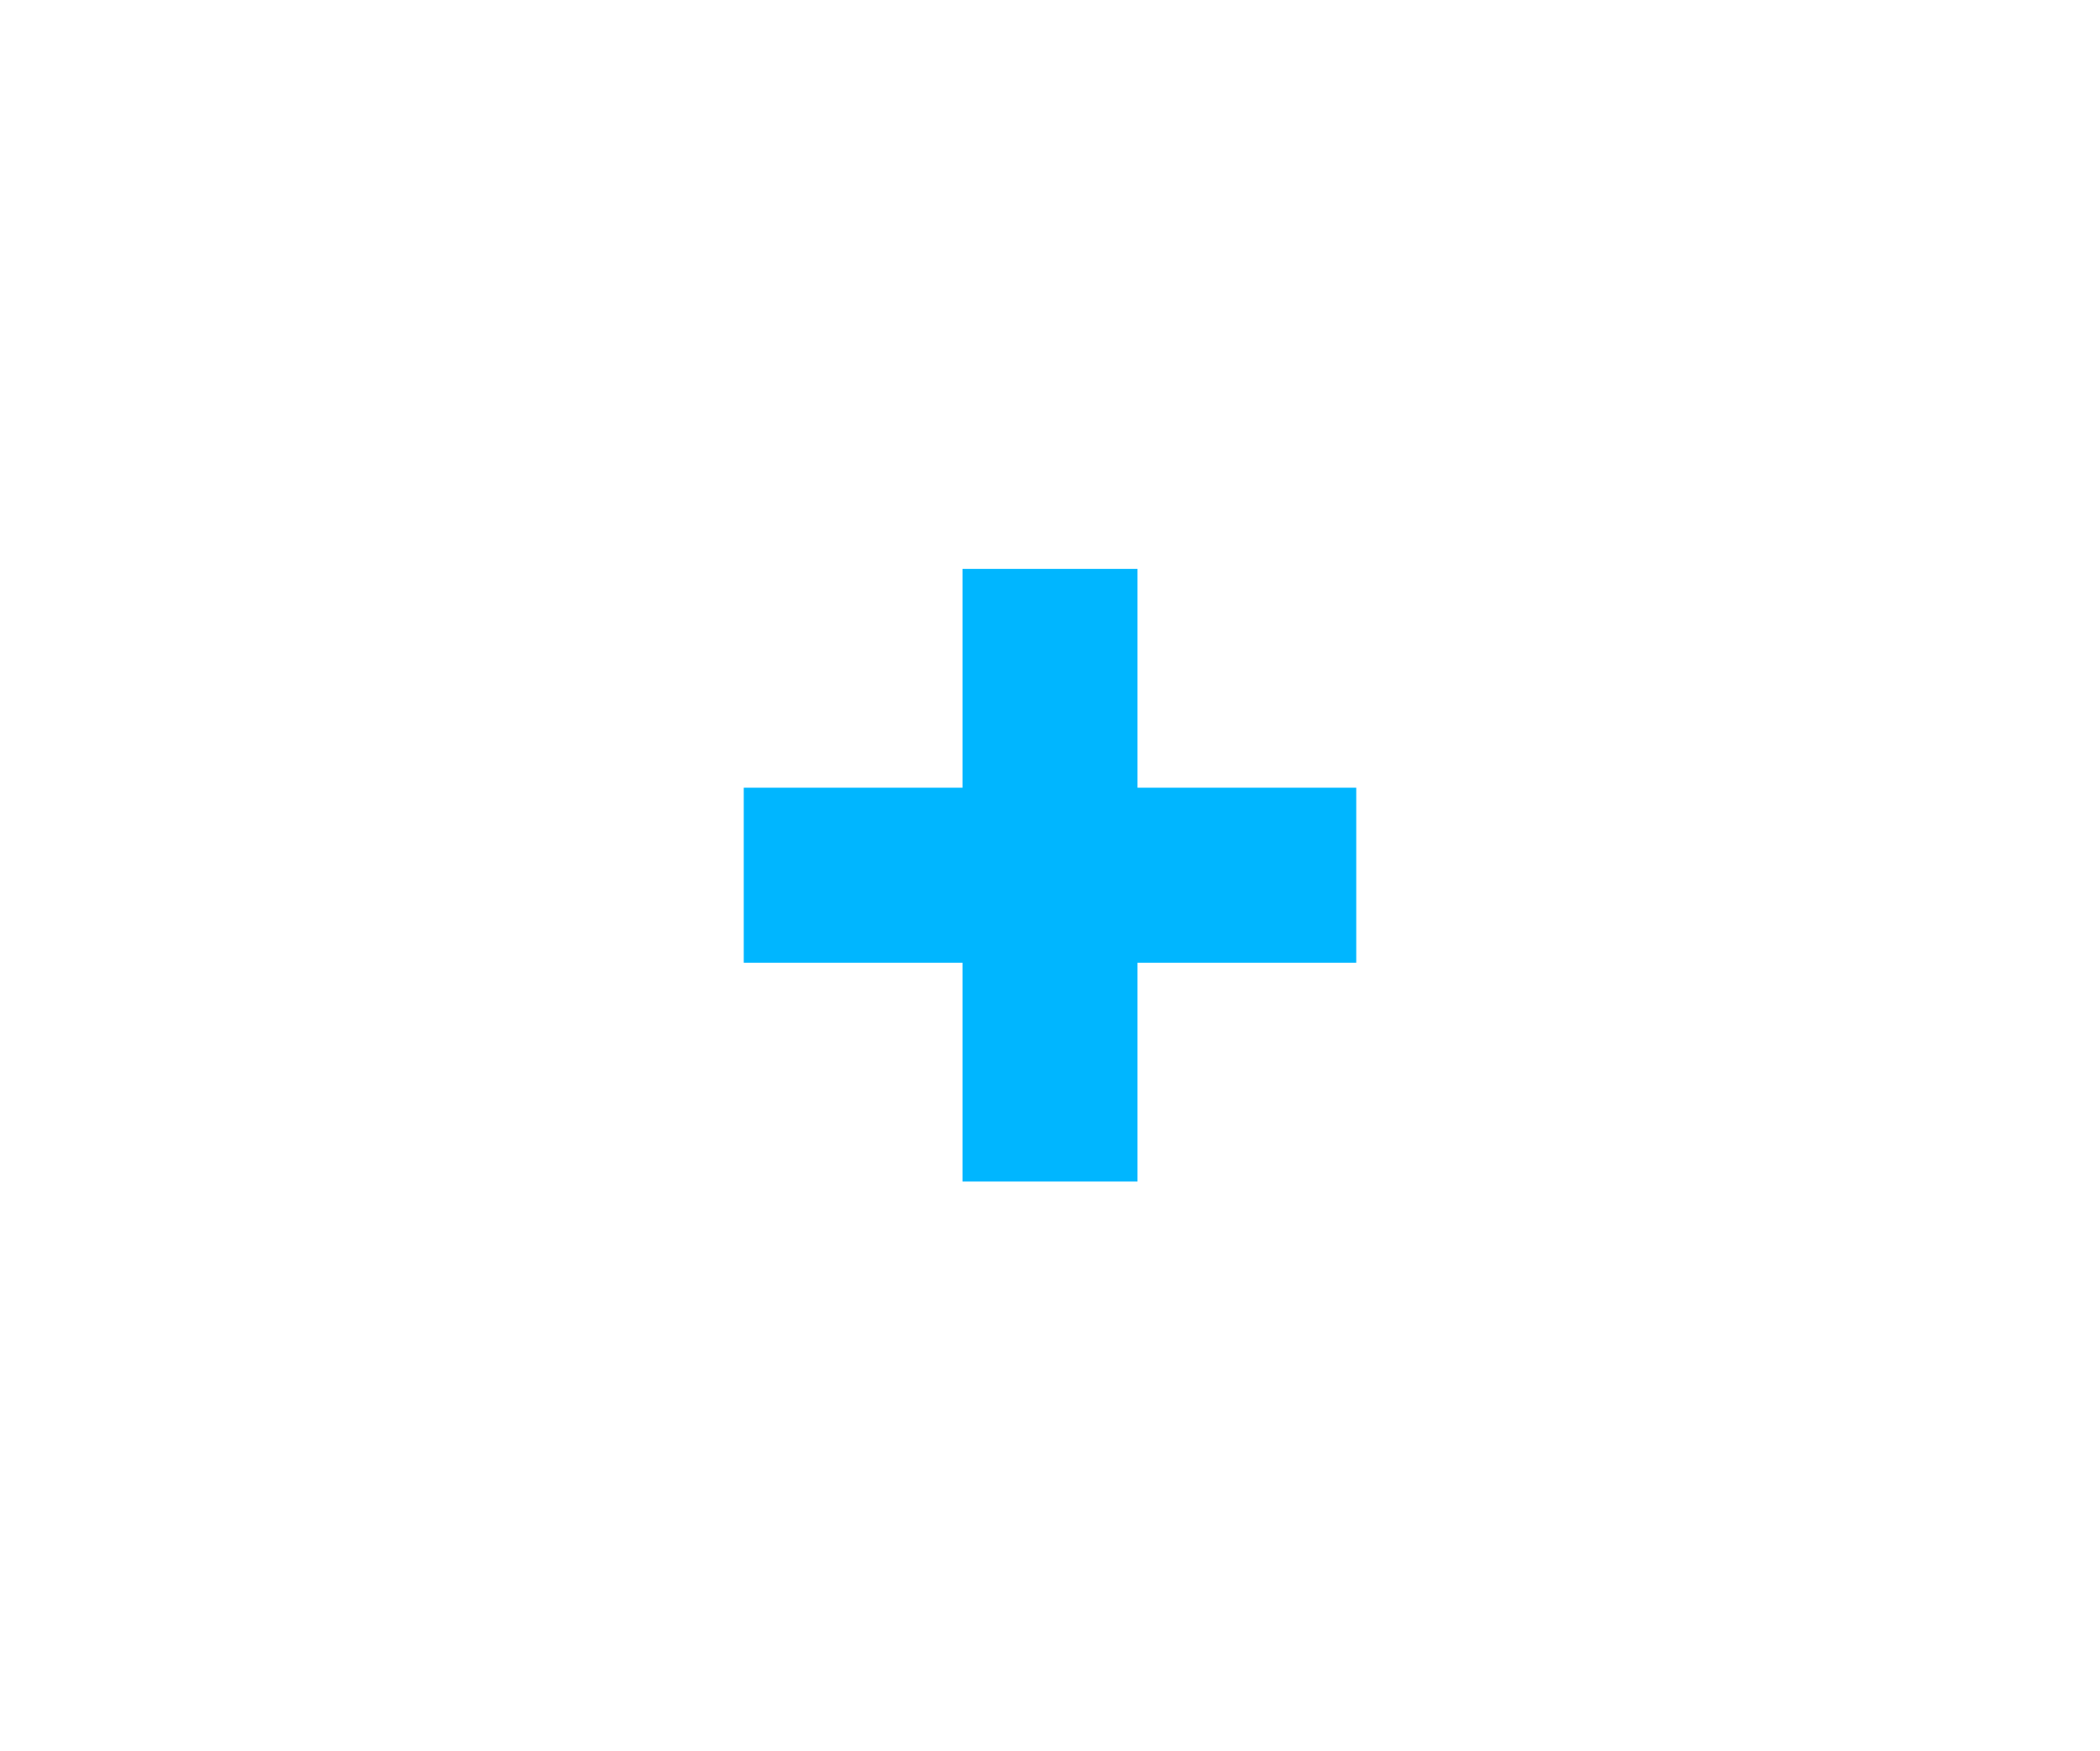
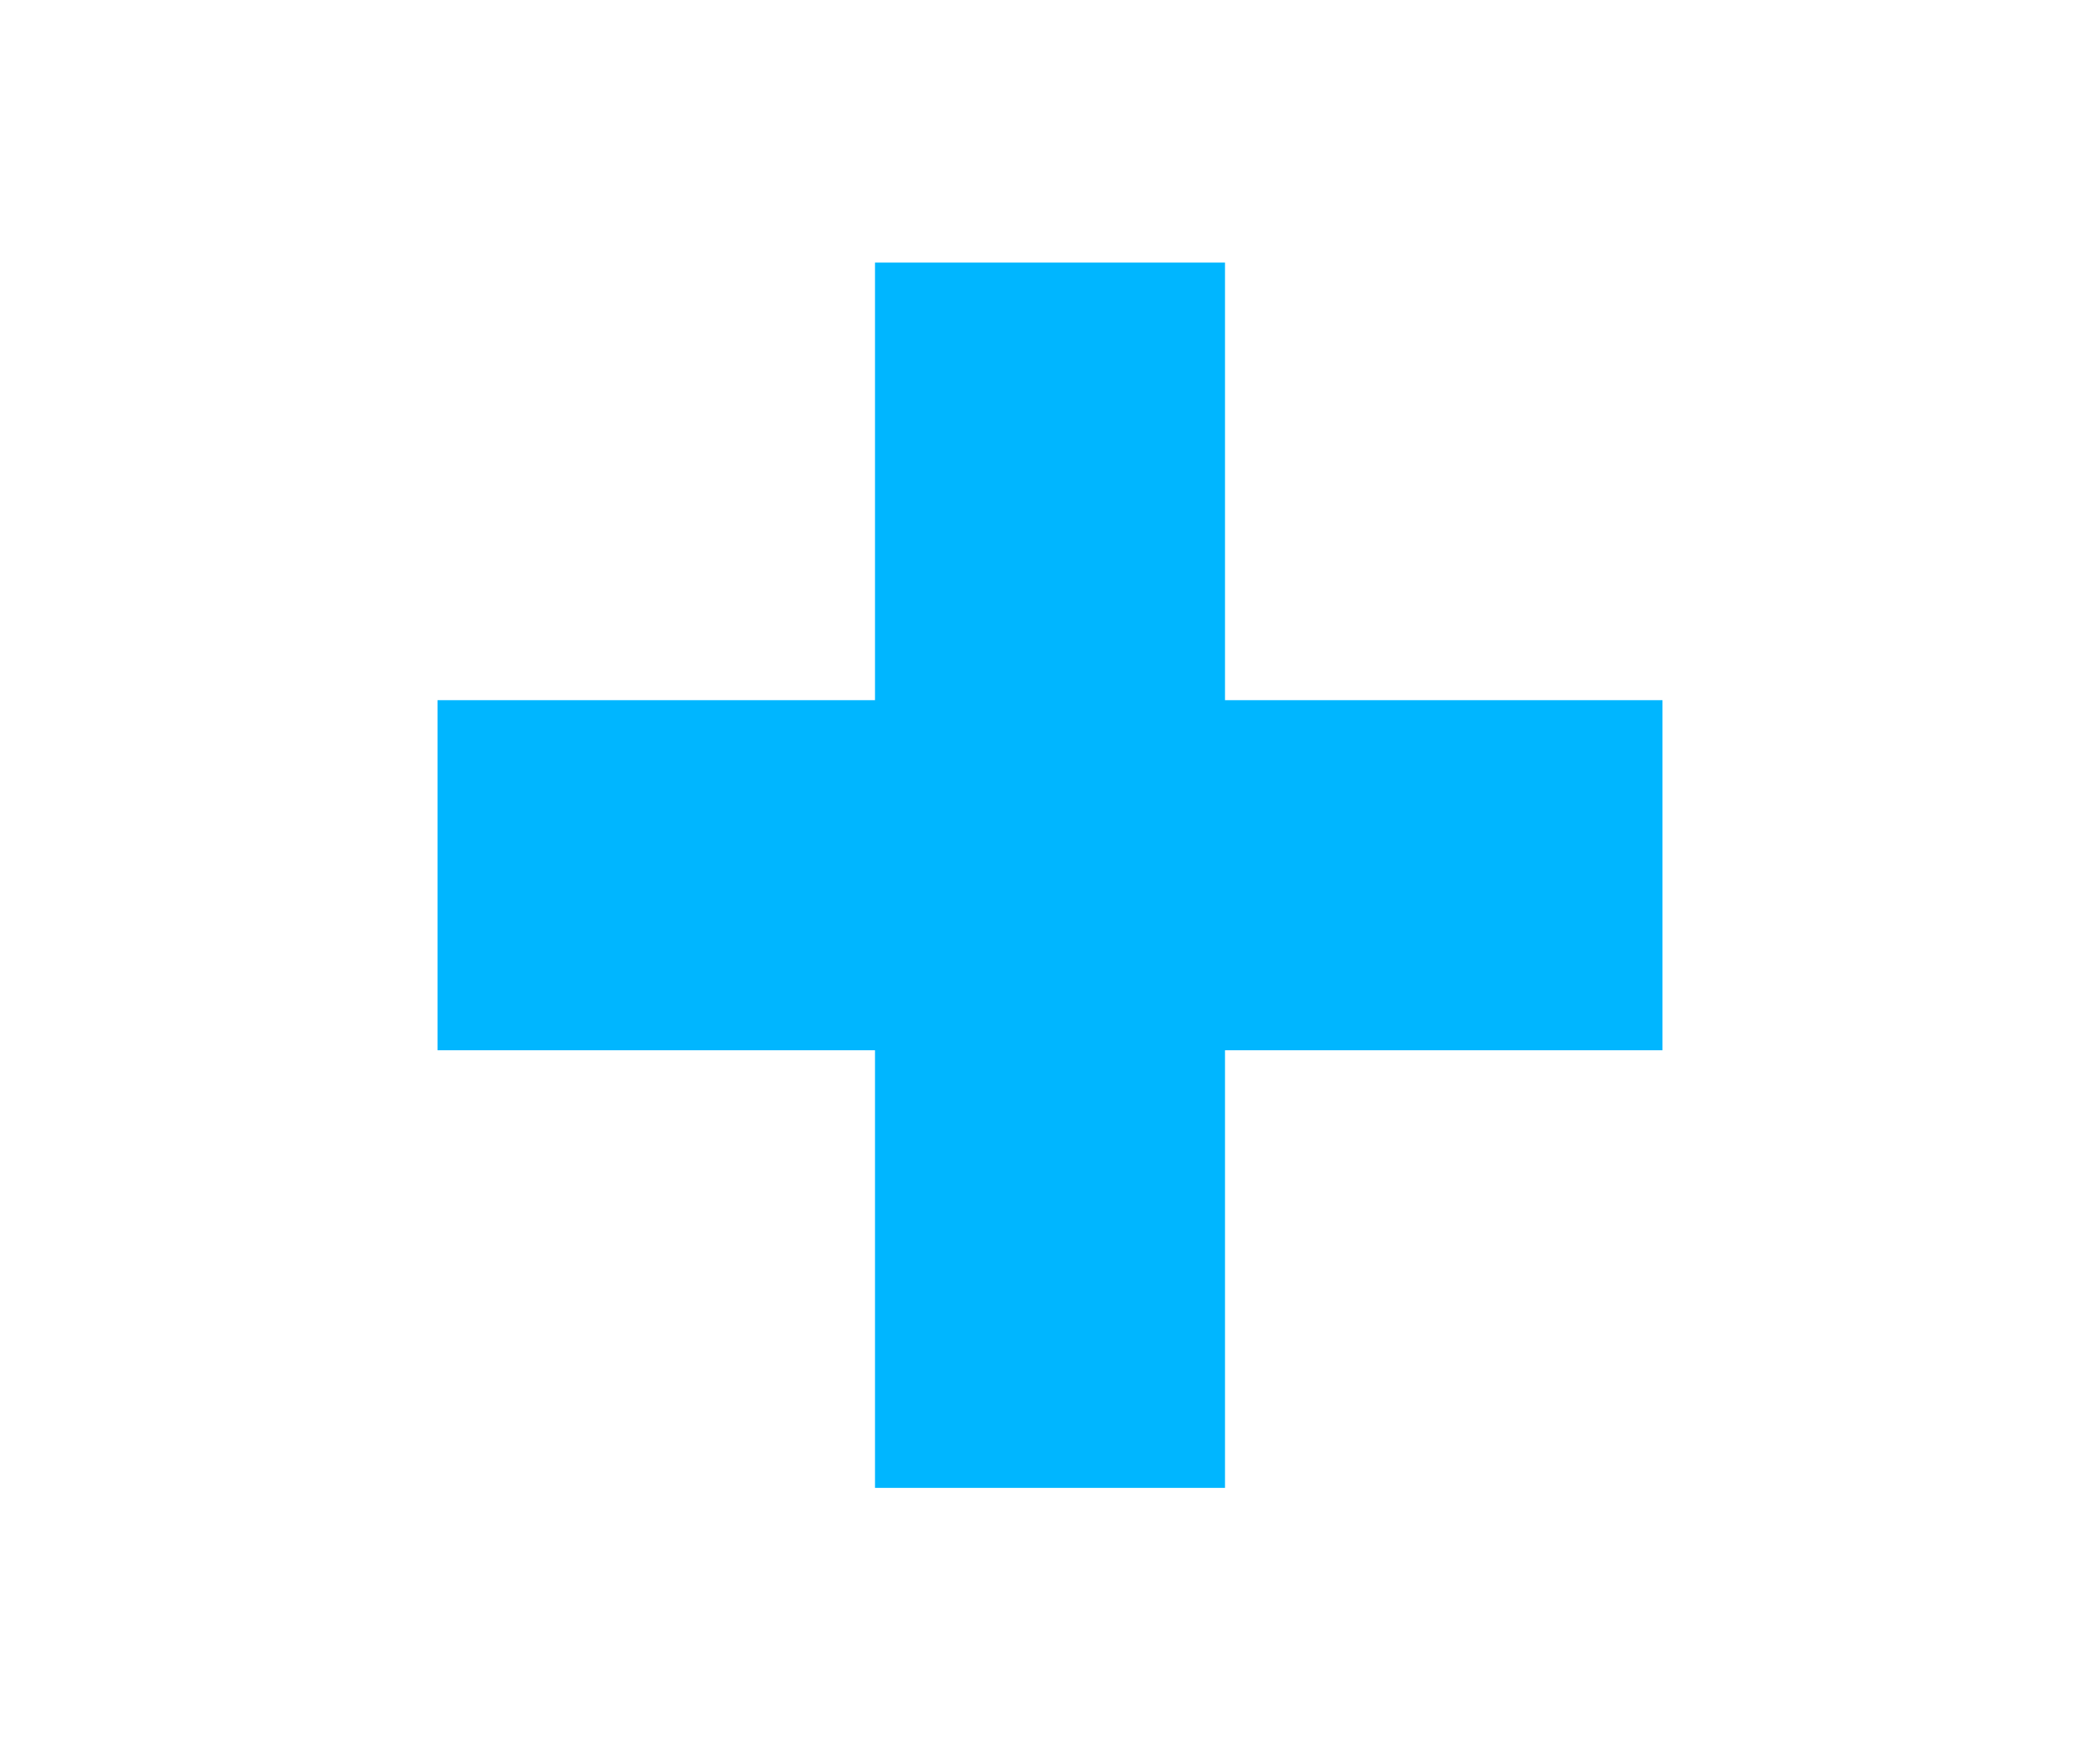
- <svg xmlns="http://www.w3.org/2000/svg" version="1.1" x="0px" y="0px" width="48px" height="40px" viewBox="0 0 48 40" style="enable-background:new 0 0 48 40;" xml:space="preserve">
+ <svg xmlns="http://www.w3.org/2000/svg" version="1.1" x="0px" y="0px" width="48px" height="40px" viewBox="14 10 20 20" style="enable-background:new 0 0 48 40;" xml:space="preserve">
  <g id="add">
    <g>
      <polygon style="fill:#00b6ff;" points="31,18 26,18 26,13 22,13 22,18 17,18 17,22 22,22 22,27 26,27 26,22 31,22   " />
    </g>
  </g>
  <g id="Ebene_1">
</g>
</svg>
